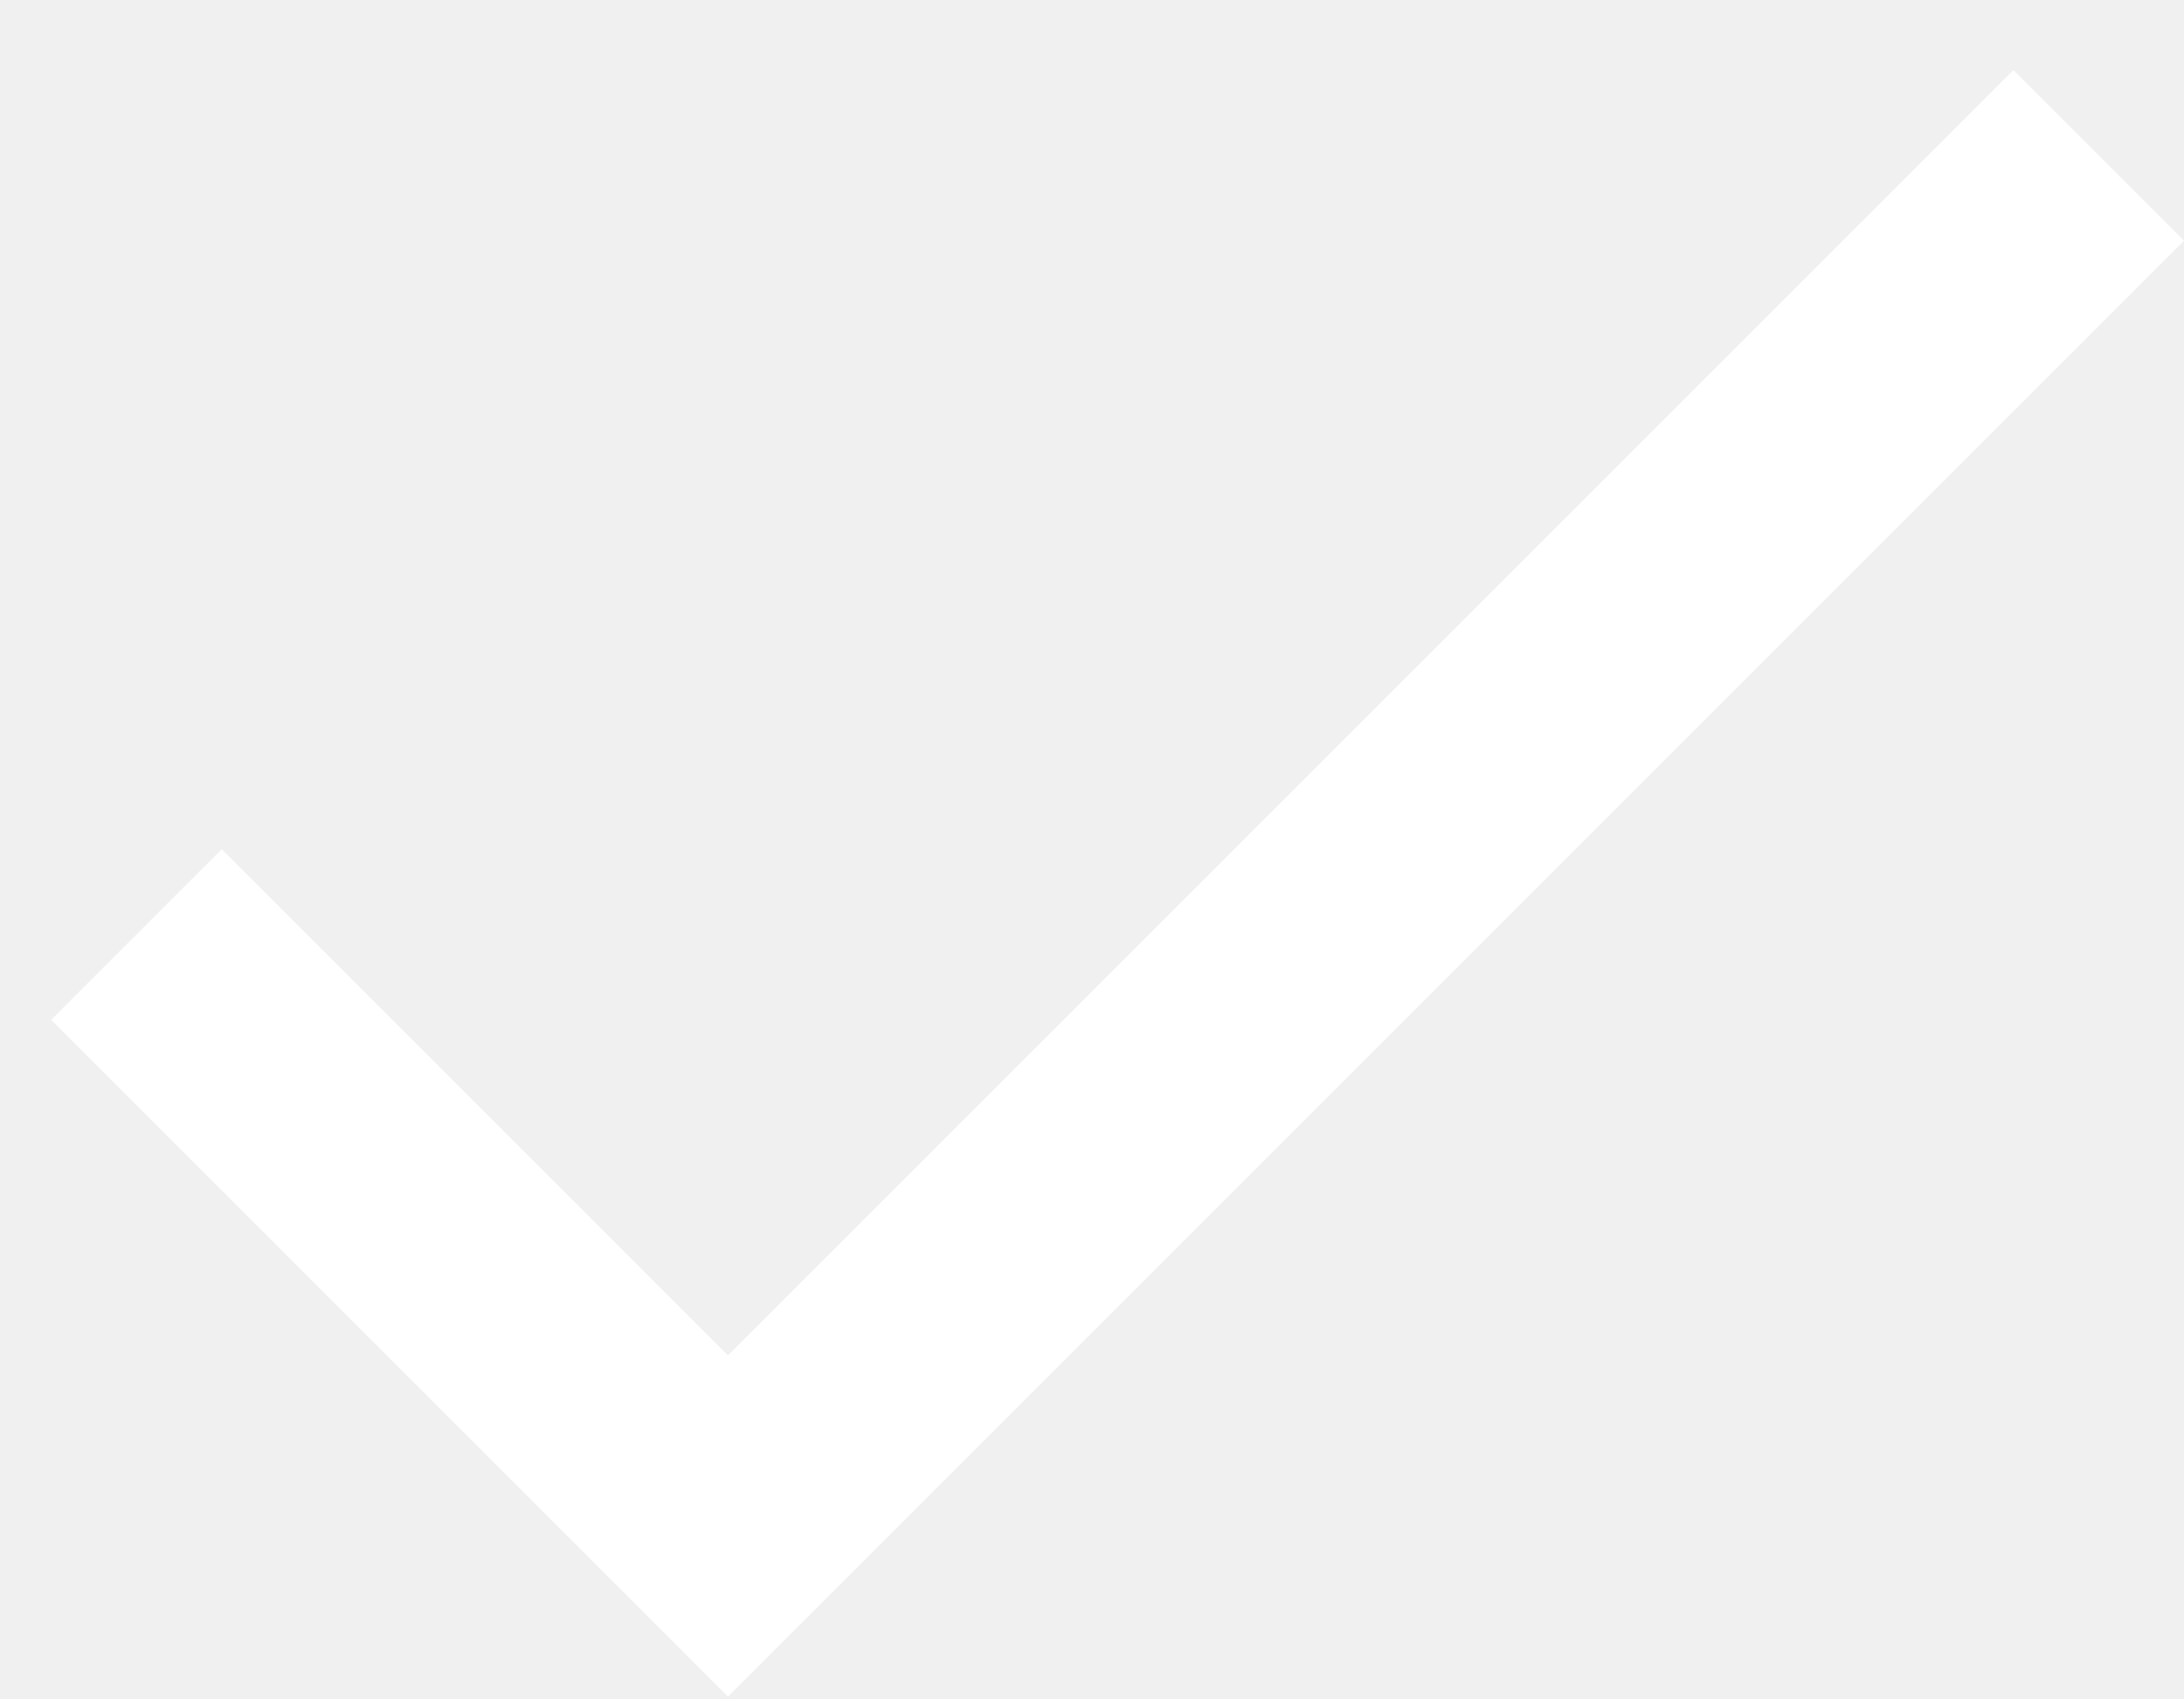
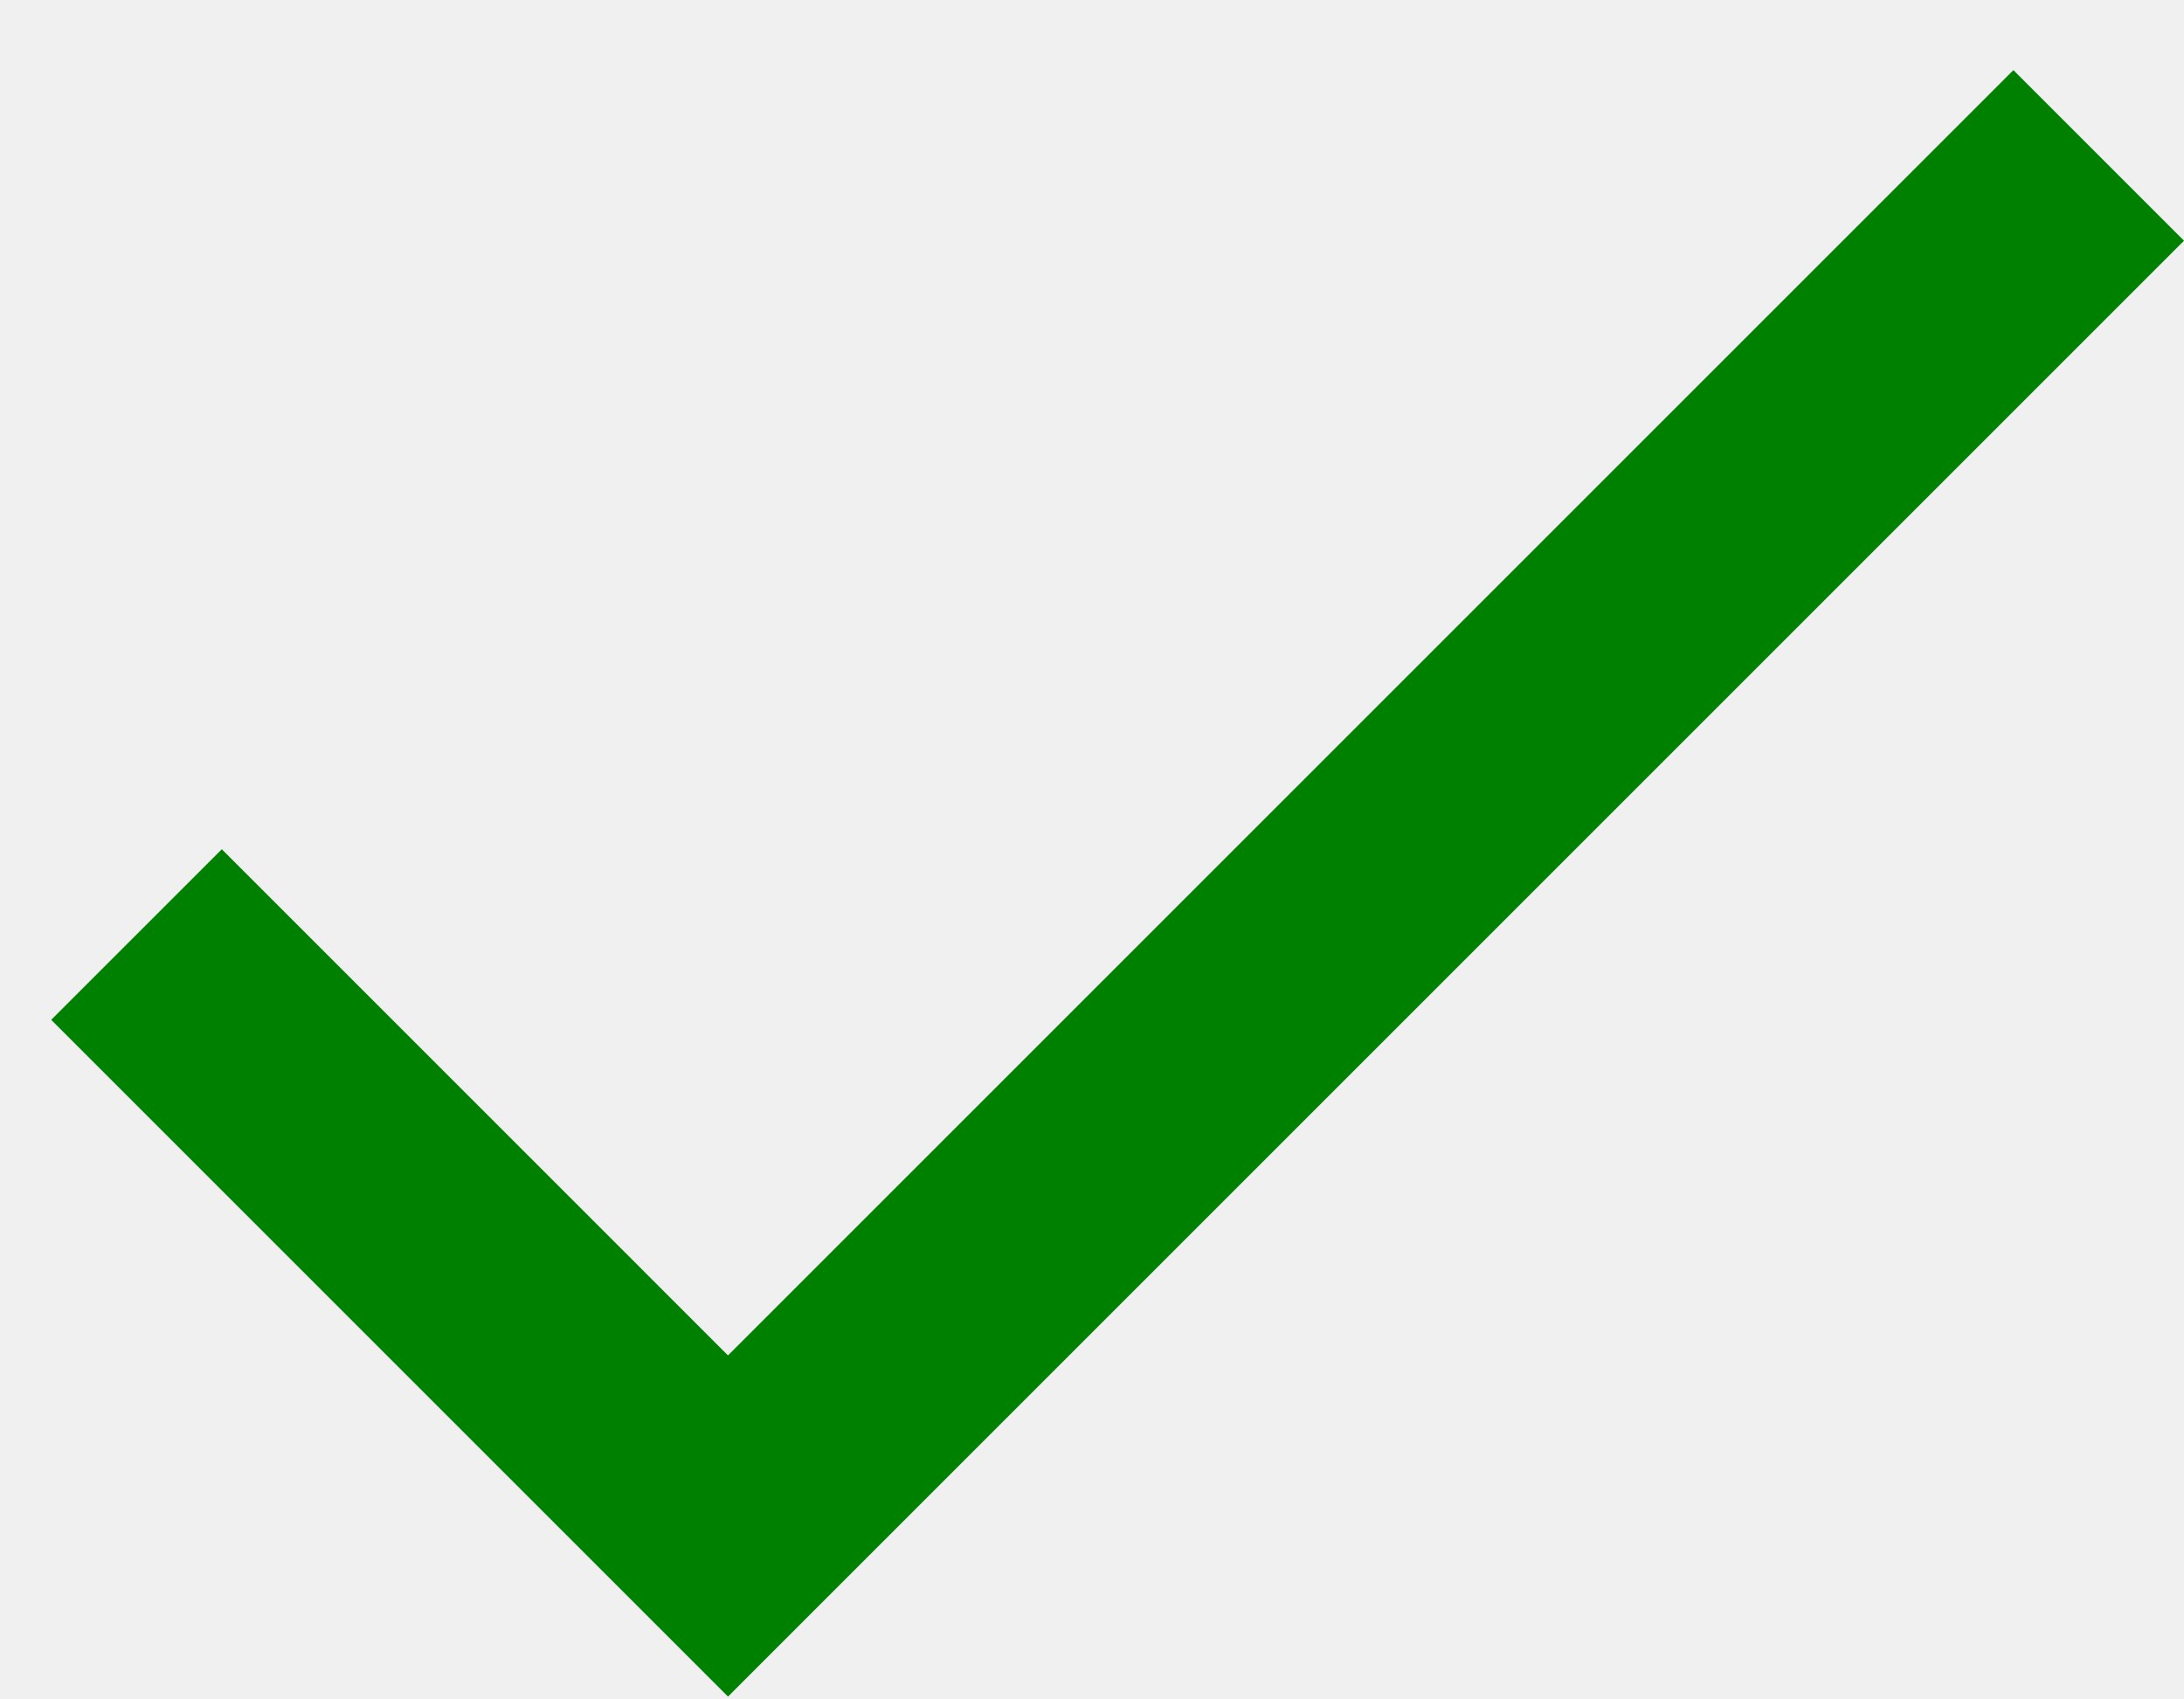
<svg xmlns="http://www.w3.org/2000/svg" width="18" height="14" viewBox="0 0 18 14" fill="none">
-   <path d="M6 11.172L16.594 0.578L18 1.984L6 13.984L0.422 8.406L1.828 7L6 11.172Z" fill="white" />
+   <path d="M6 11.172L16.594 0.578L18 1.984L6 13.984L0.422 8.406L1.828 7L6 11.172Z" fill="green" />
</svg>
